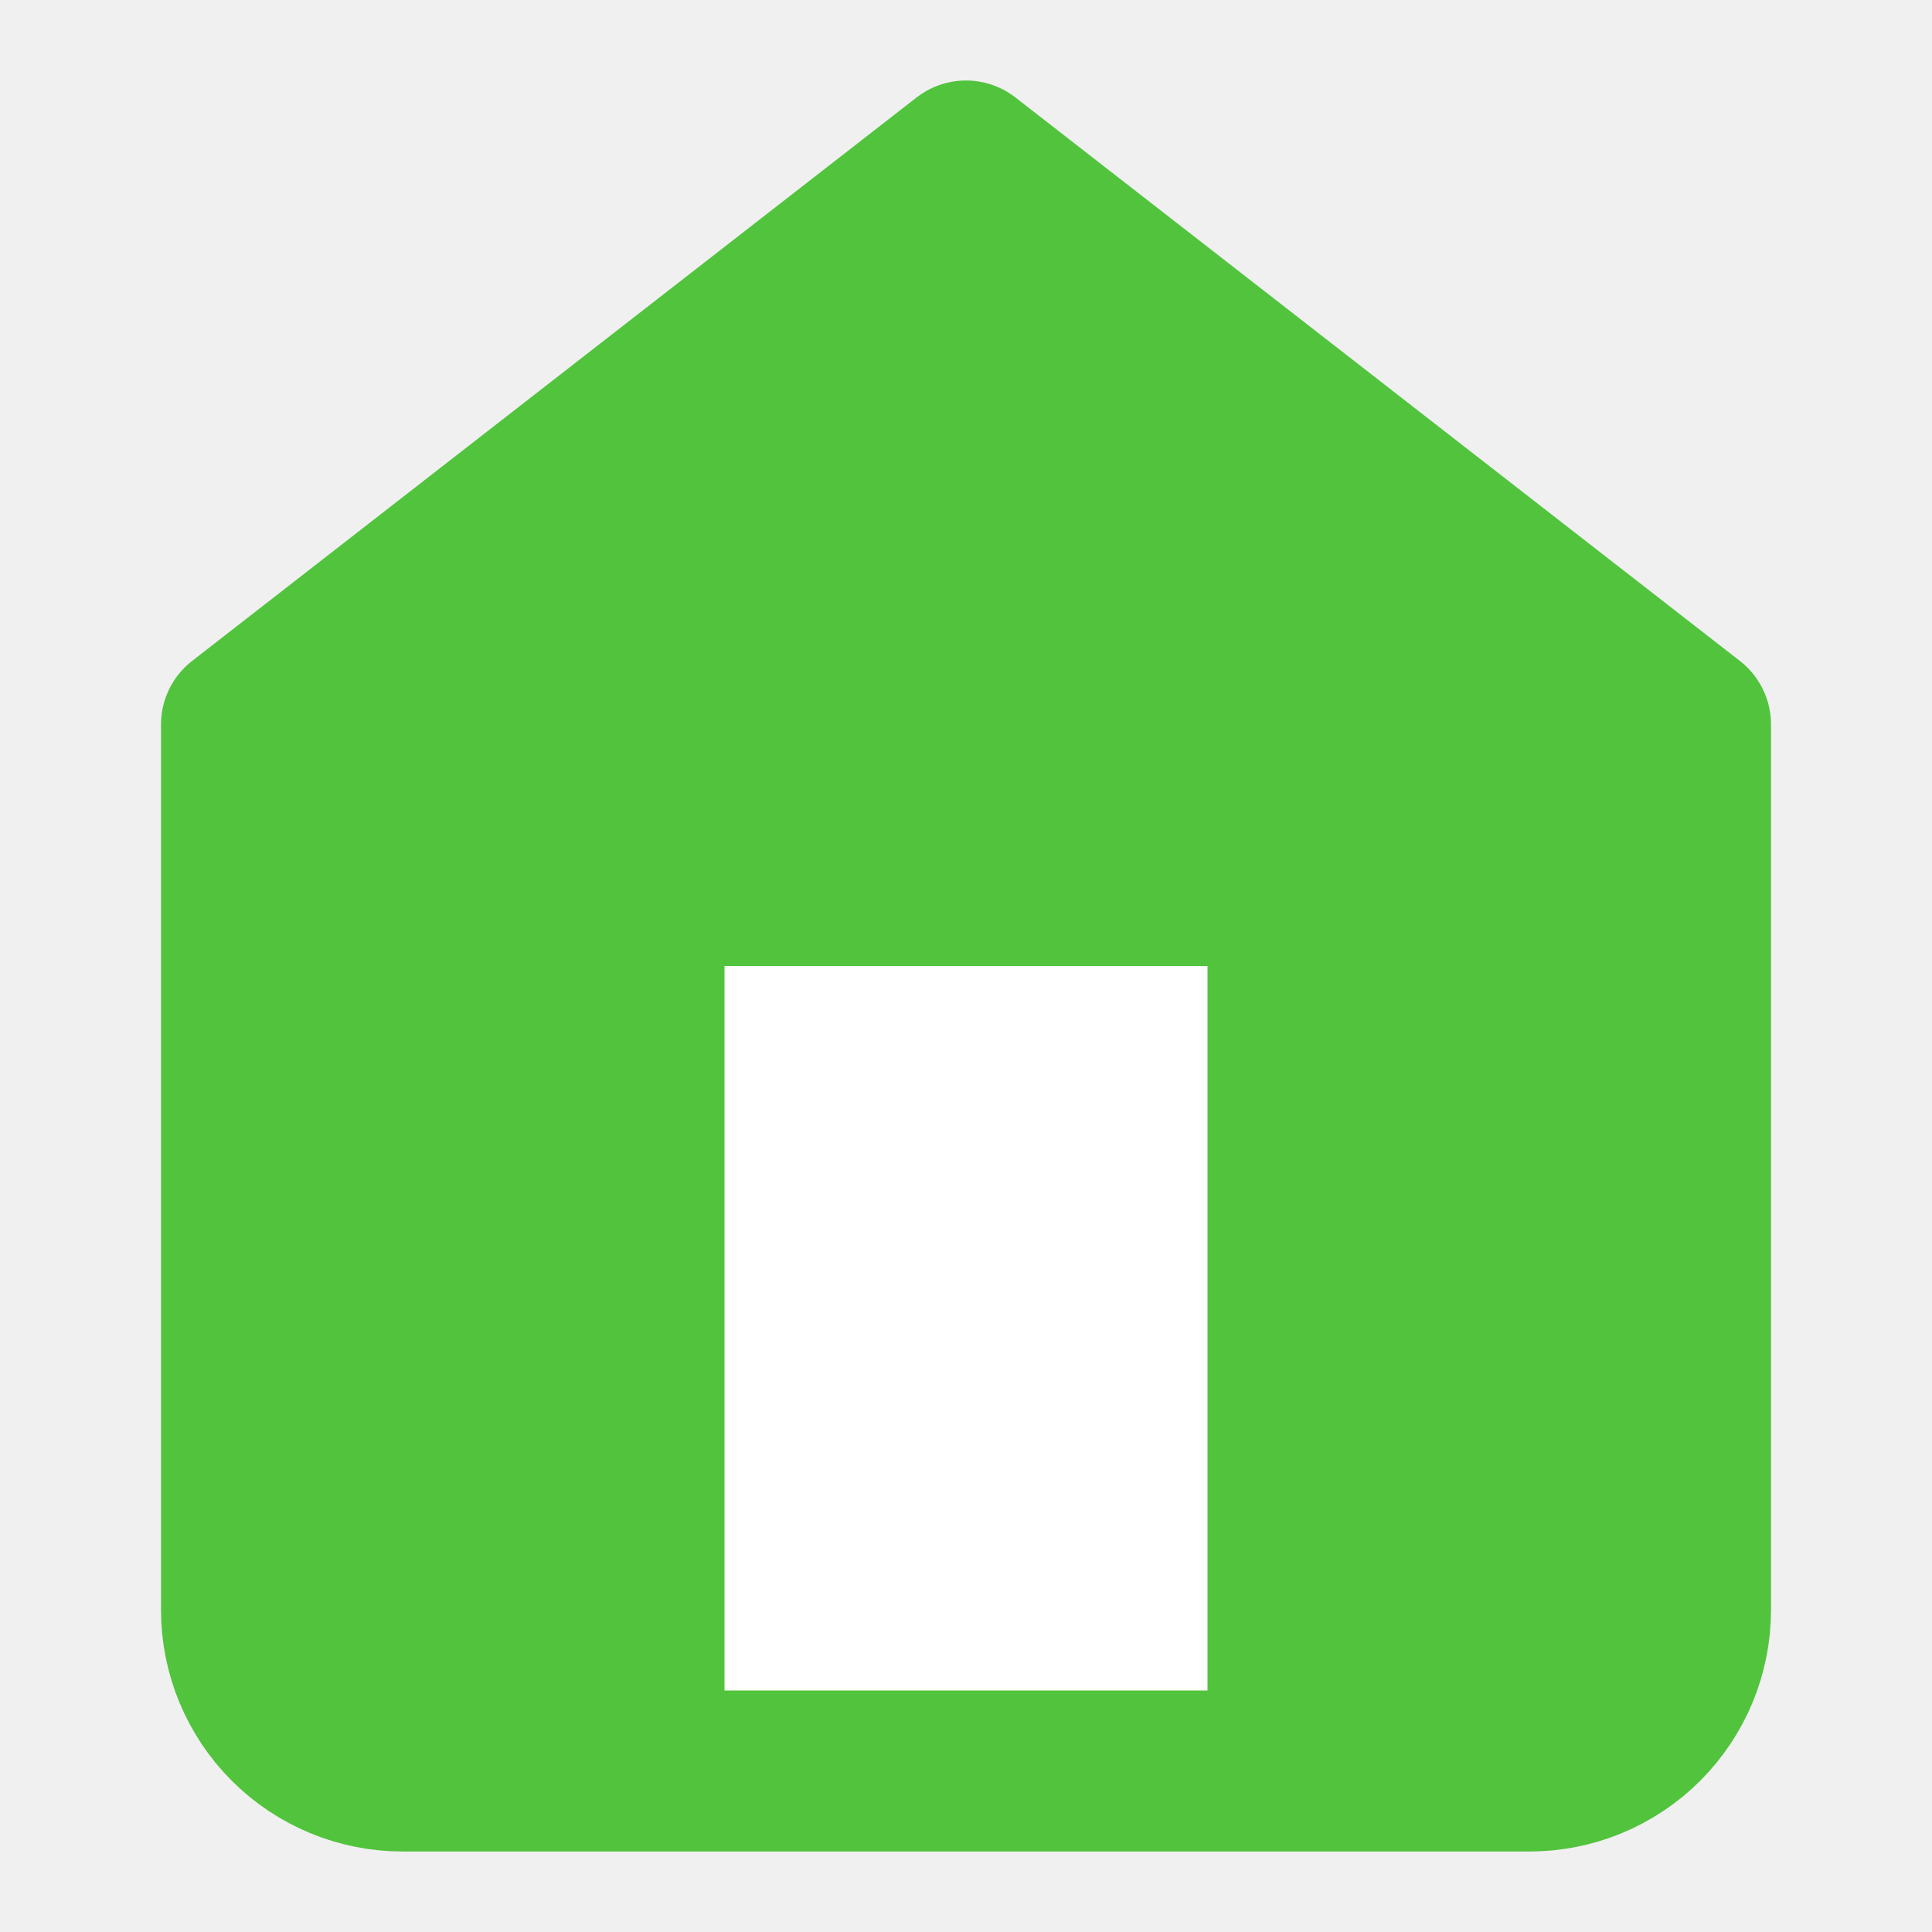
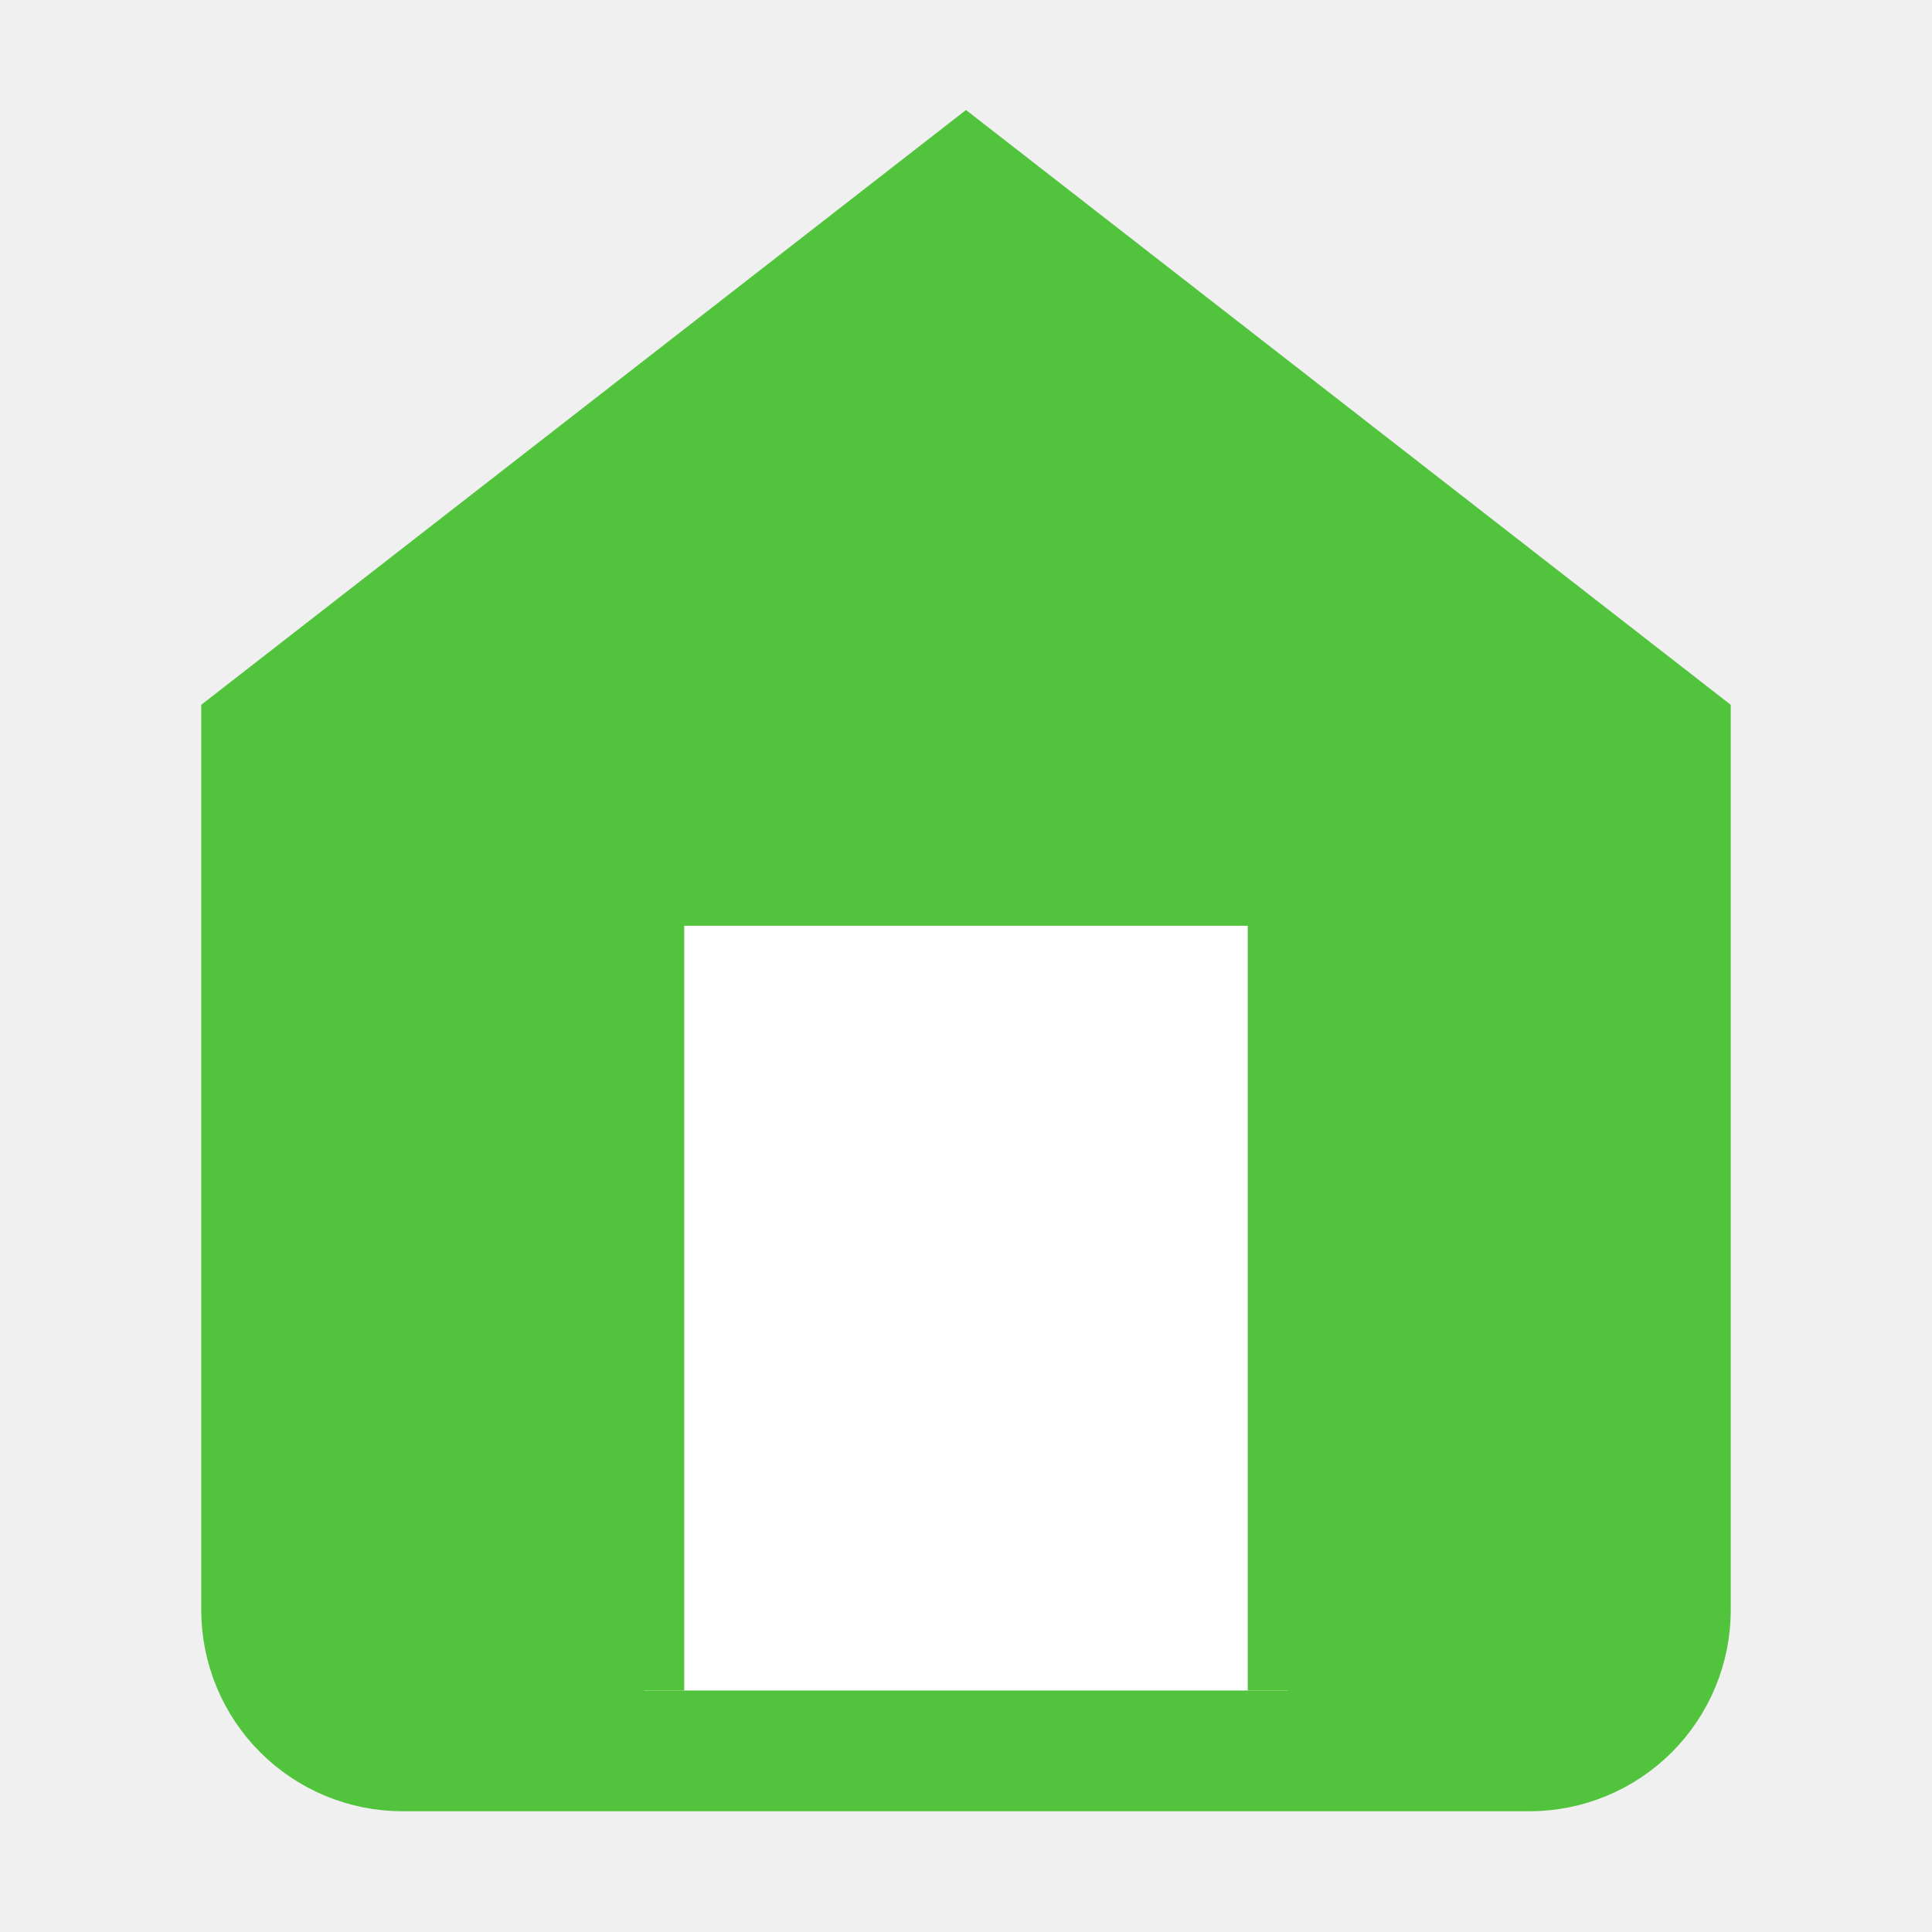
<svg xmlns="http://www.w3.org/2000/svg" width="24" height="24" viewBox="0 0 24 24" fill="none">
-   <path d="M3 9L12 2L21 9V20C21 20.53 20.789 21.039 20.414 21.414C20.039 21.789 19.53 22 19 22H5C4.47 22 3.961 21.789 3.586 21.414C3.211 21.039 3 20.53 3 20V9Z" fill="#52C33D" stroke="#52C33D" stroke-width="2" stroke-linecap="round" stroke-linejoin="round" />
+   <path d="M3 9L12 2L21 9V20C21 20.53 20.789 21.039 20.414 21.414C20.039 21.789 19.53 22 19 22H5C4.47 22 3.961 21.789 3.586 21.414C3.211 21.039 3 20.53 3 20V9Z" fill="#52C33D" stroke="#52C33D" strokeWidth="2" strokeLinecap="round" strokeLinejoin="round" />
  <path d="M8 21V11H16V21" fill="white" />
-   <path d="M8 21V11H16V21" stroke="#52C33D" stroke-width="2" stroke-linecap="round" stroke-linejoin="round" />
+   <path d="M8 21V11H16V21" stroke="#52C33D" strokeWidth="2" strokeLinecap="round" strokeLinejoin="round" />
</svg>
